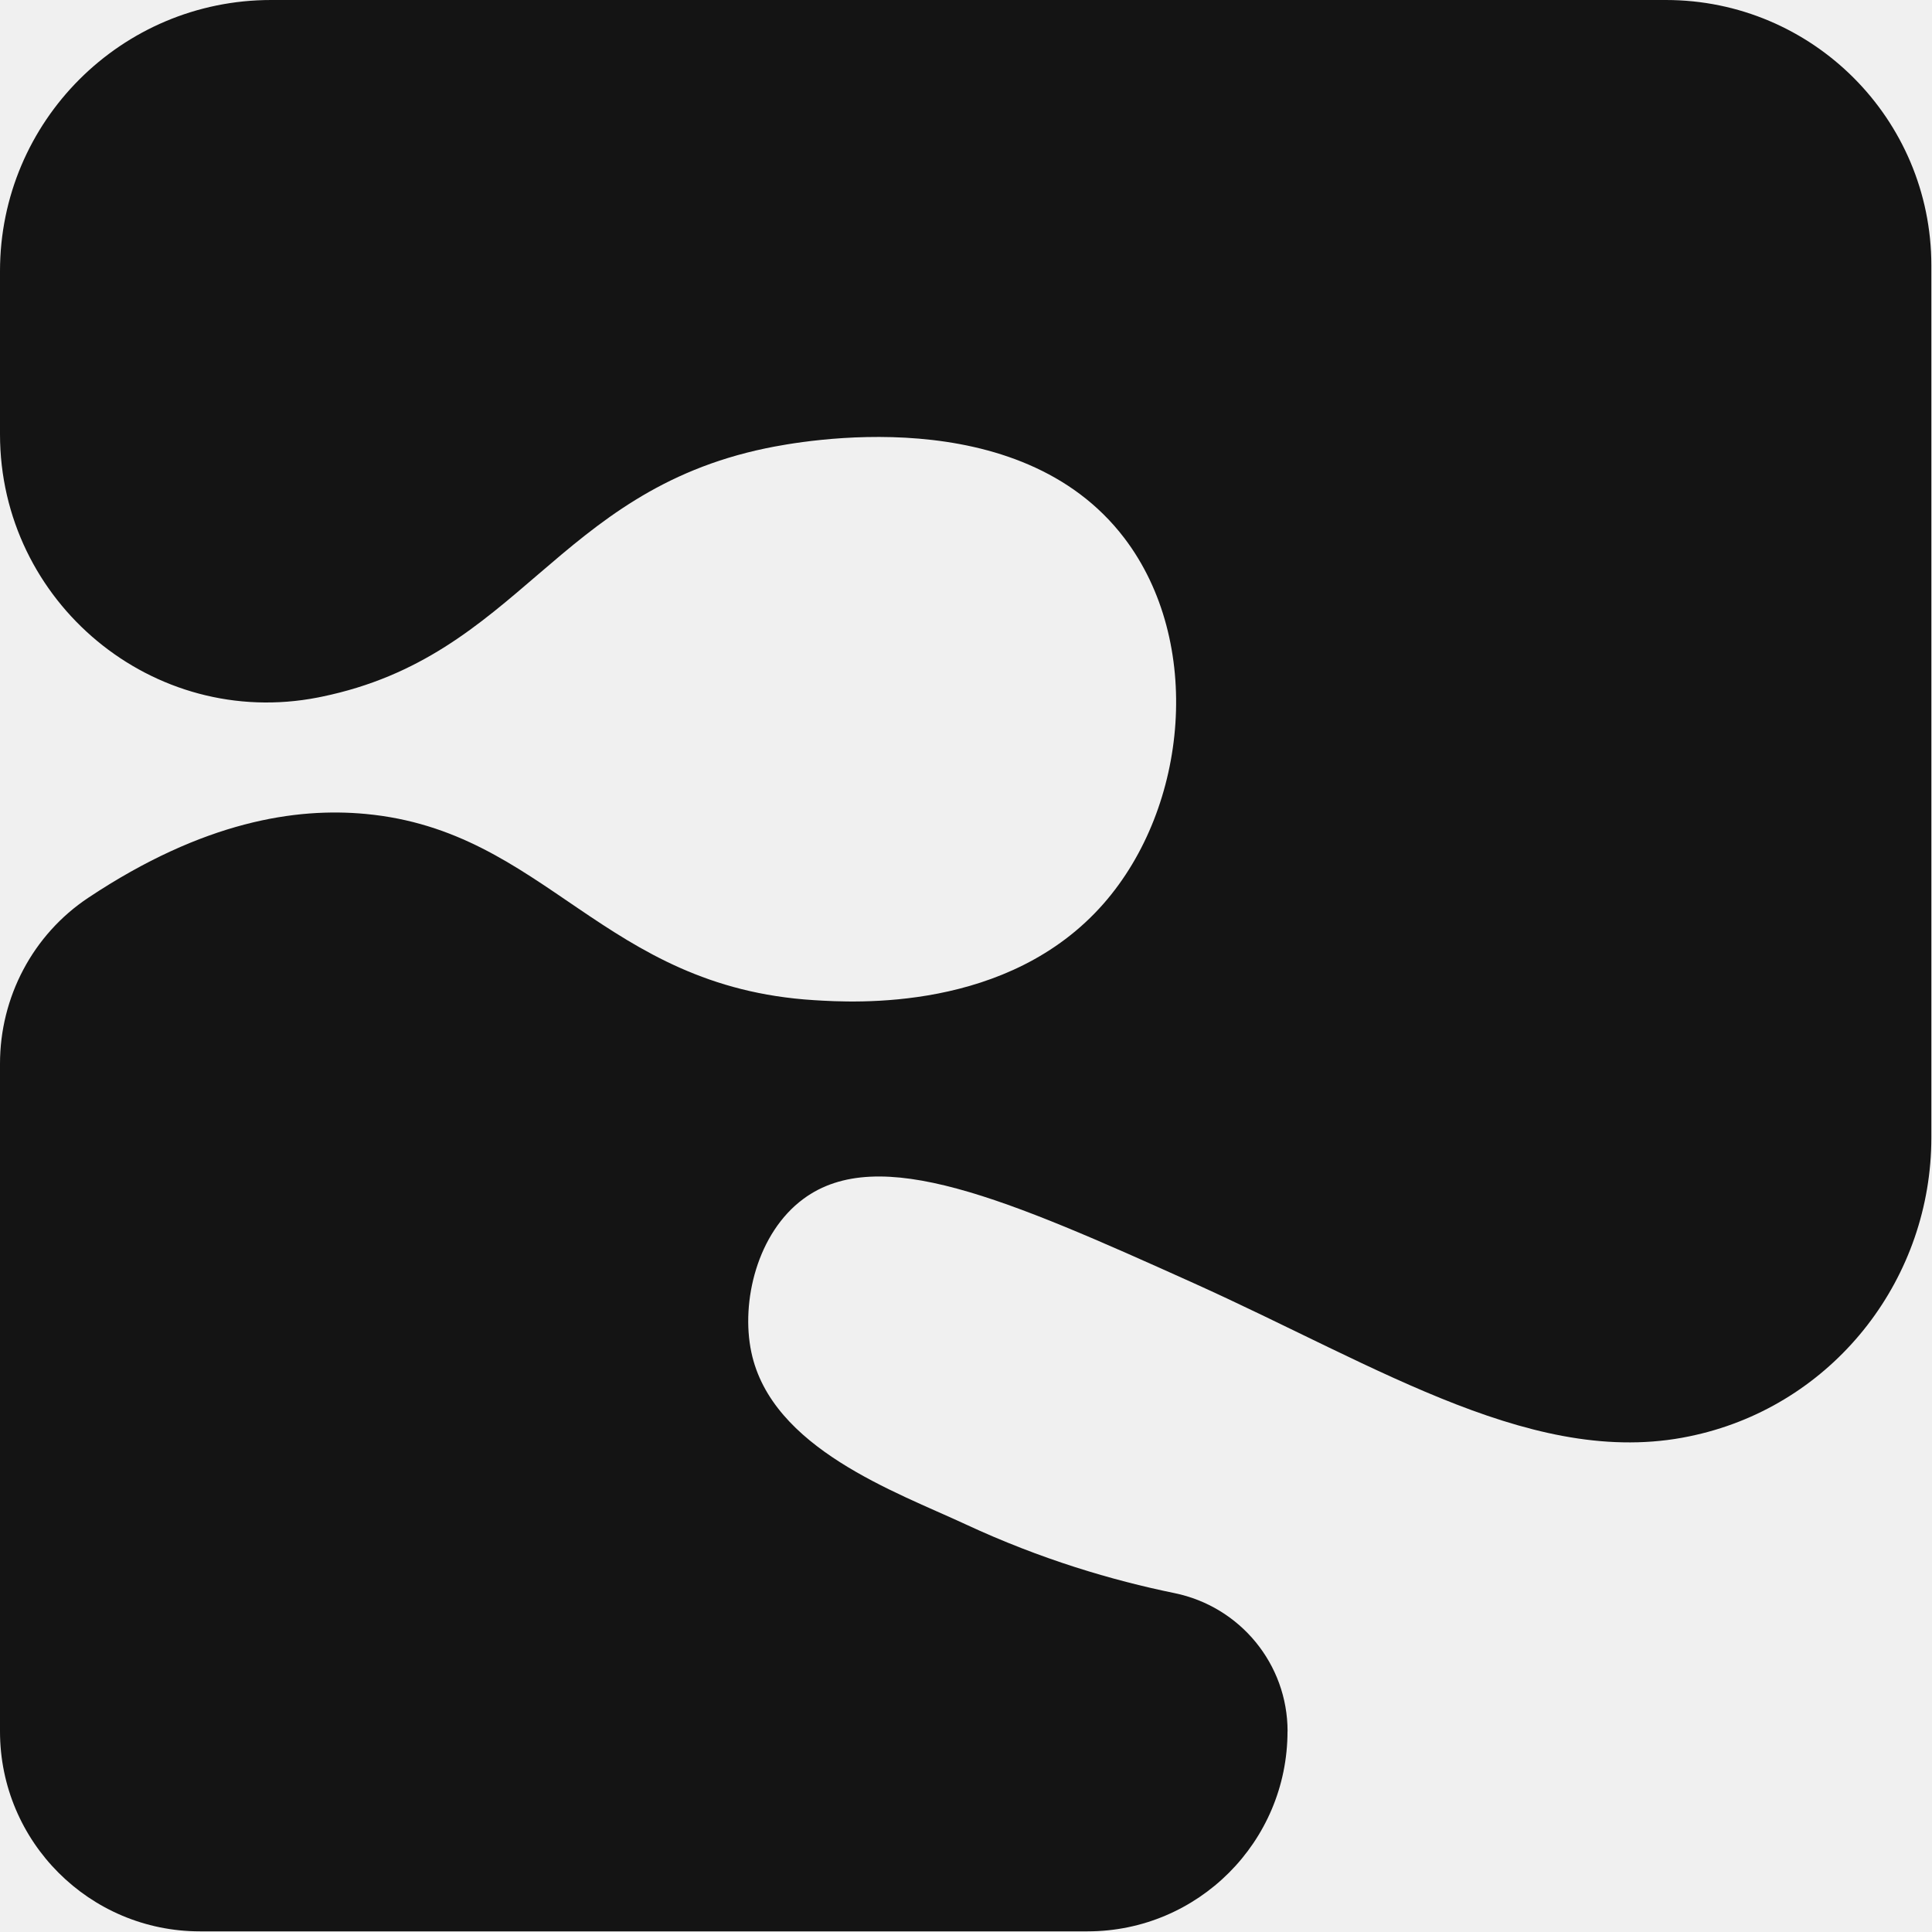
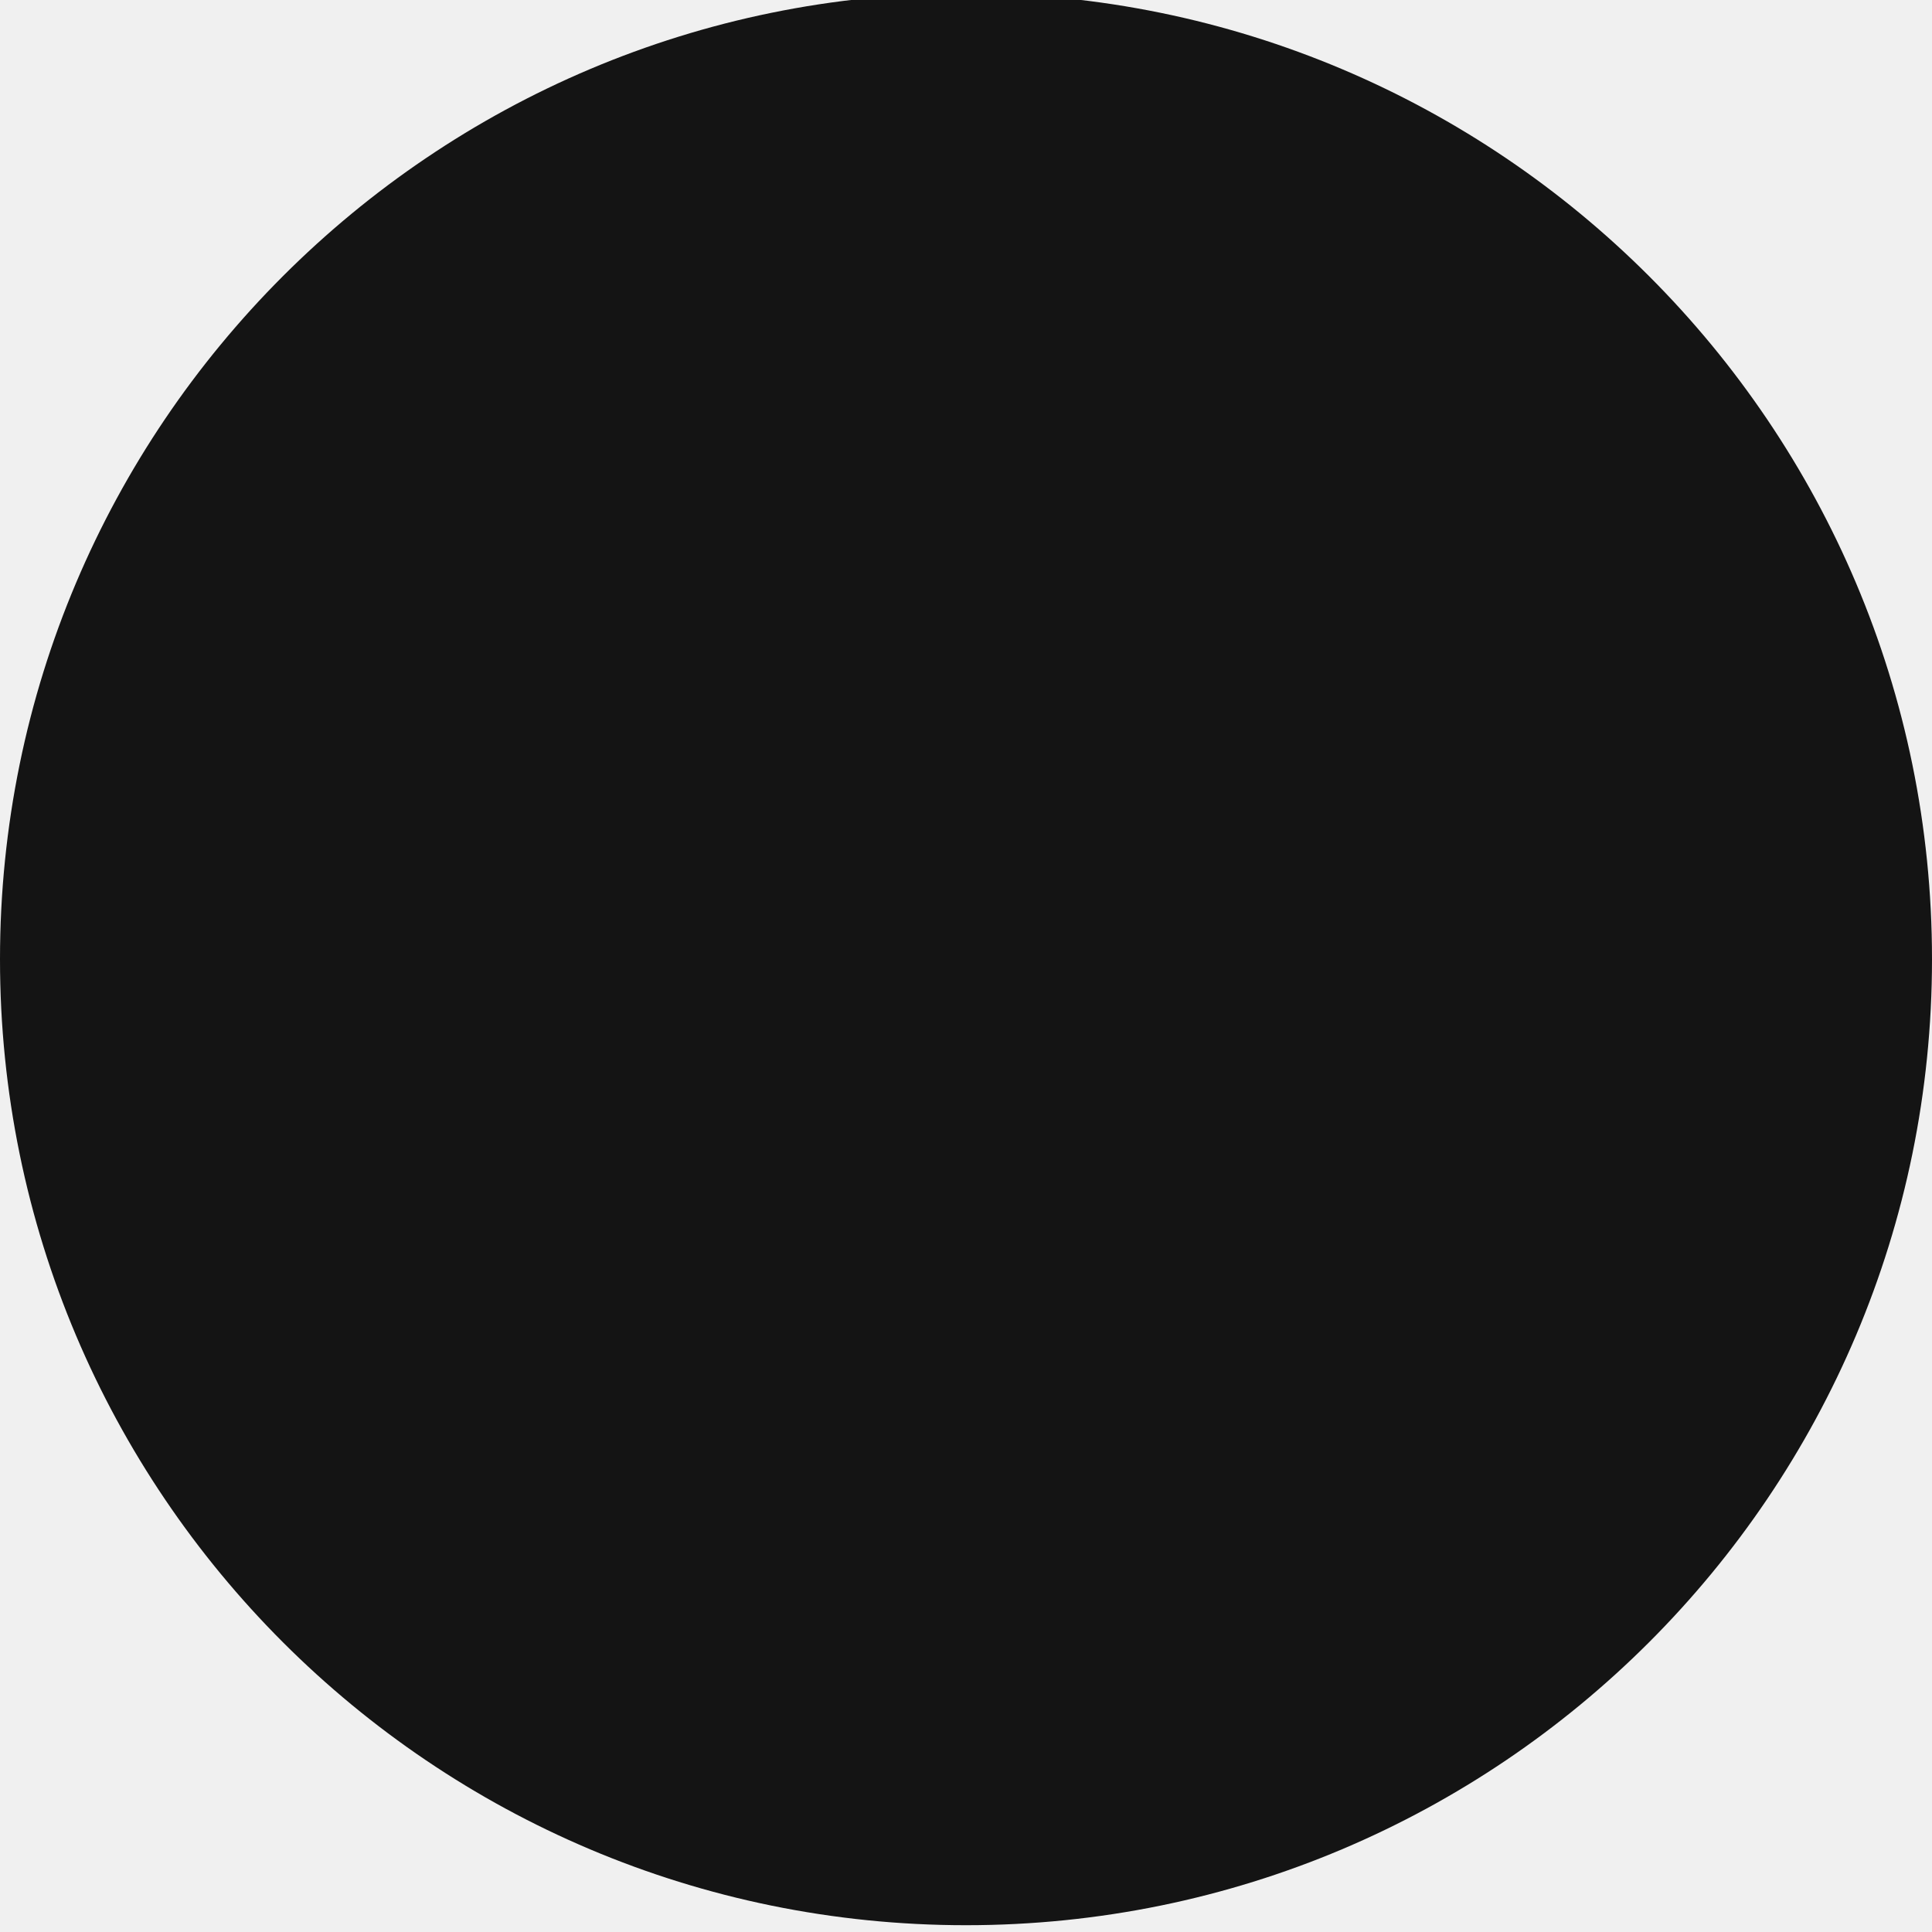
- <svg xmlns="http://www.w3.org/2000/svg" width="301" height="301" viewBox="0 0 301 301" fill="none">
-   <g clip-path="url(#clip0_236_10)">
-     <path d="M200.6 269.73C200.6 259.27 193.22 250.3 182.97 248.2C173.3 246.22 162.17 242.94 150.45 237.49C139.57 232.43 120.19 225.65 117.05 210.64C115.4 202.76 117.99 192.08 125.17 186.78C136.92 178.1 156.91 186.82 185.91 199.88C215.15 213.05 239.83 229.3 264.36 223.52C264.62 223.46 264.88 223.4 265.16 223.33C286.24 218.07 300.9 198.95 300.9 177.22V41.37C300.9 18.52 282.38 0 259.53 0H42.24C18.91 0 0 18.91 0 42.24V67.65C0 93.84 23.86 113.7 49.56 108.66C49.76 108.62 49.95 108.58 50.15 108.54C80.88 102.2 86.59 76.67 119.28 69.85C124.8 68.7 158.77 62.31 175.16 83.82C187.46 99.96 185.18 125.67 171.94 140.78C157.11 157.7 133.02 156.21 126.81 155.82C93.88 153.78 85.13 129.45 56.96 126.81C46.2 125.8 31.77 127.88 13.75 139.87C5.12 145.61 0 155.35 0 165.72V269.74C0 286.95 13.95 300.9 31.16 300.9H169.43C186.64 300.9 200.59 286.95 200.59 269.74L200.6 269.73Z" fill="#141414" />
+ <svg xmlns="http://www.w3.org/2000/svg" width="569" height="569" viewBox="0 0 569 569" fill="none">
+   <g clip-path="url(#clip0_11_126)">
+     <circle cx="284.5" cy="282.5" r="284.5" fill="#141414" />
  </g>
  <defs>
-     <clipPath id="clip0_236_10">
-       <rect width="300.9" height="300.9" fill="white" />
+     <clipPath id="clip0_11_126">
+       <rect width="569" height="569" fill="white" />
    </clipPath>
  </defs>
</svg>
